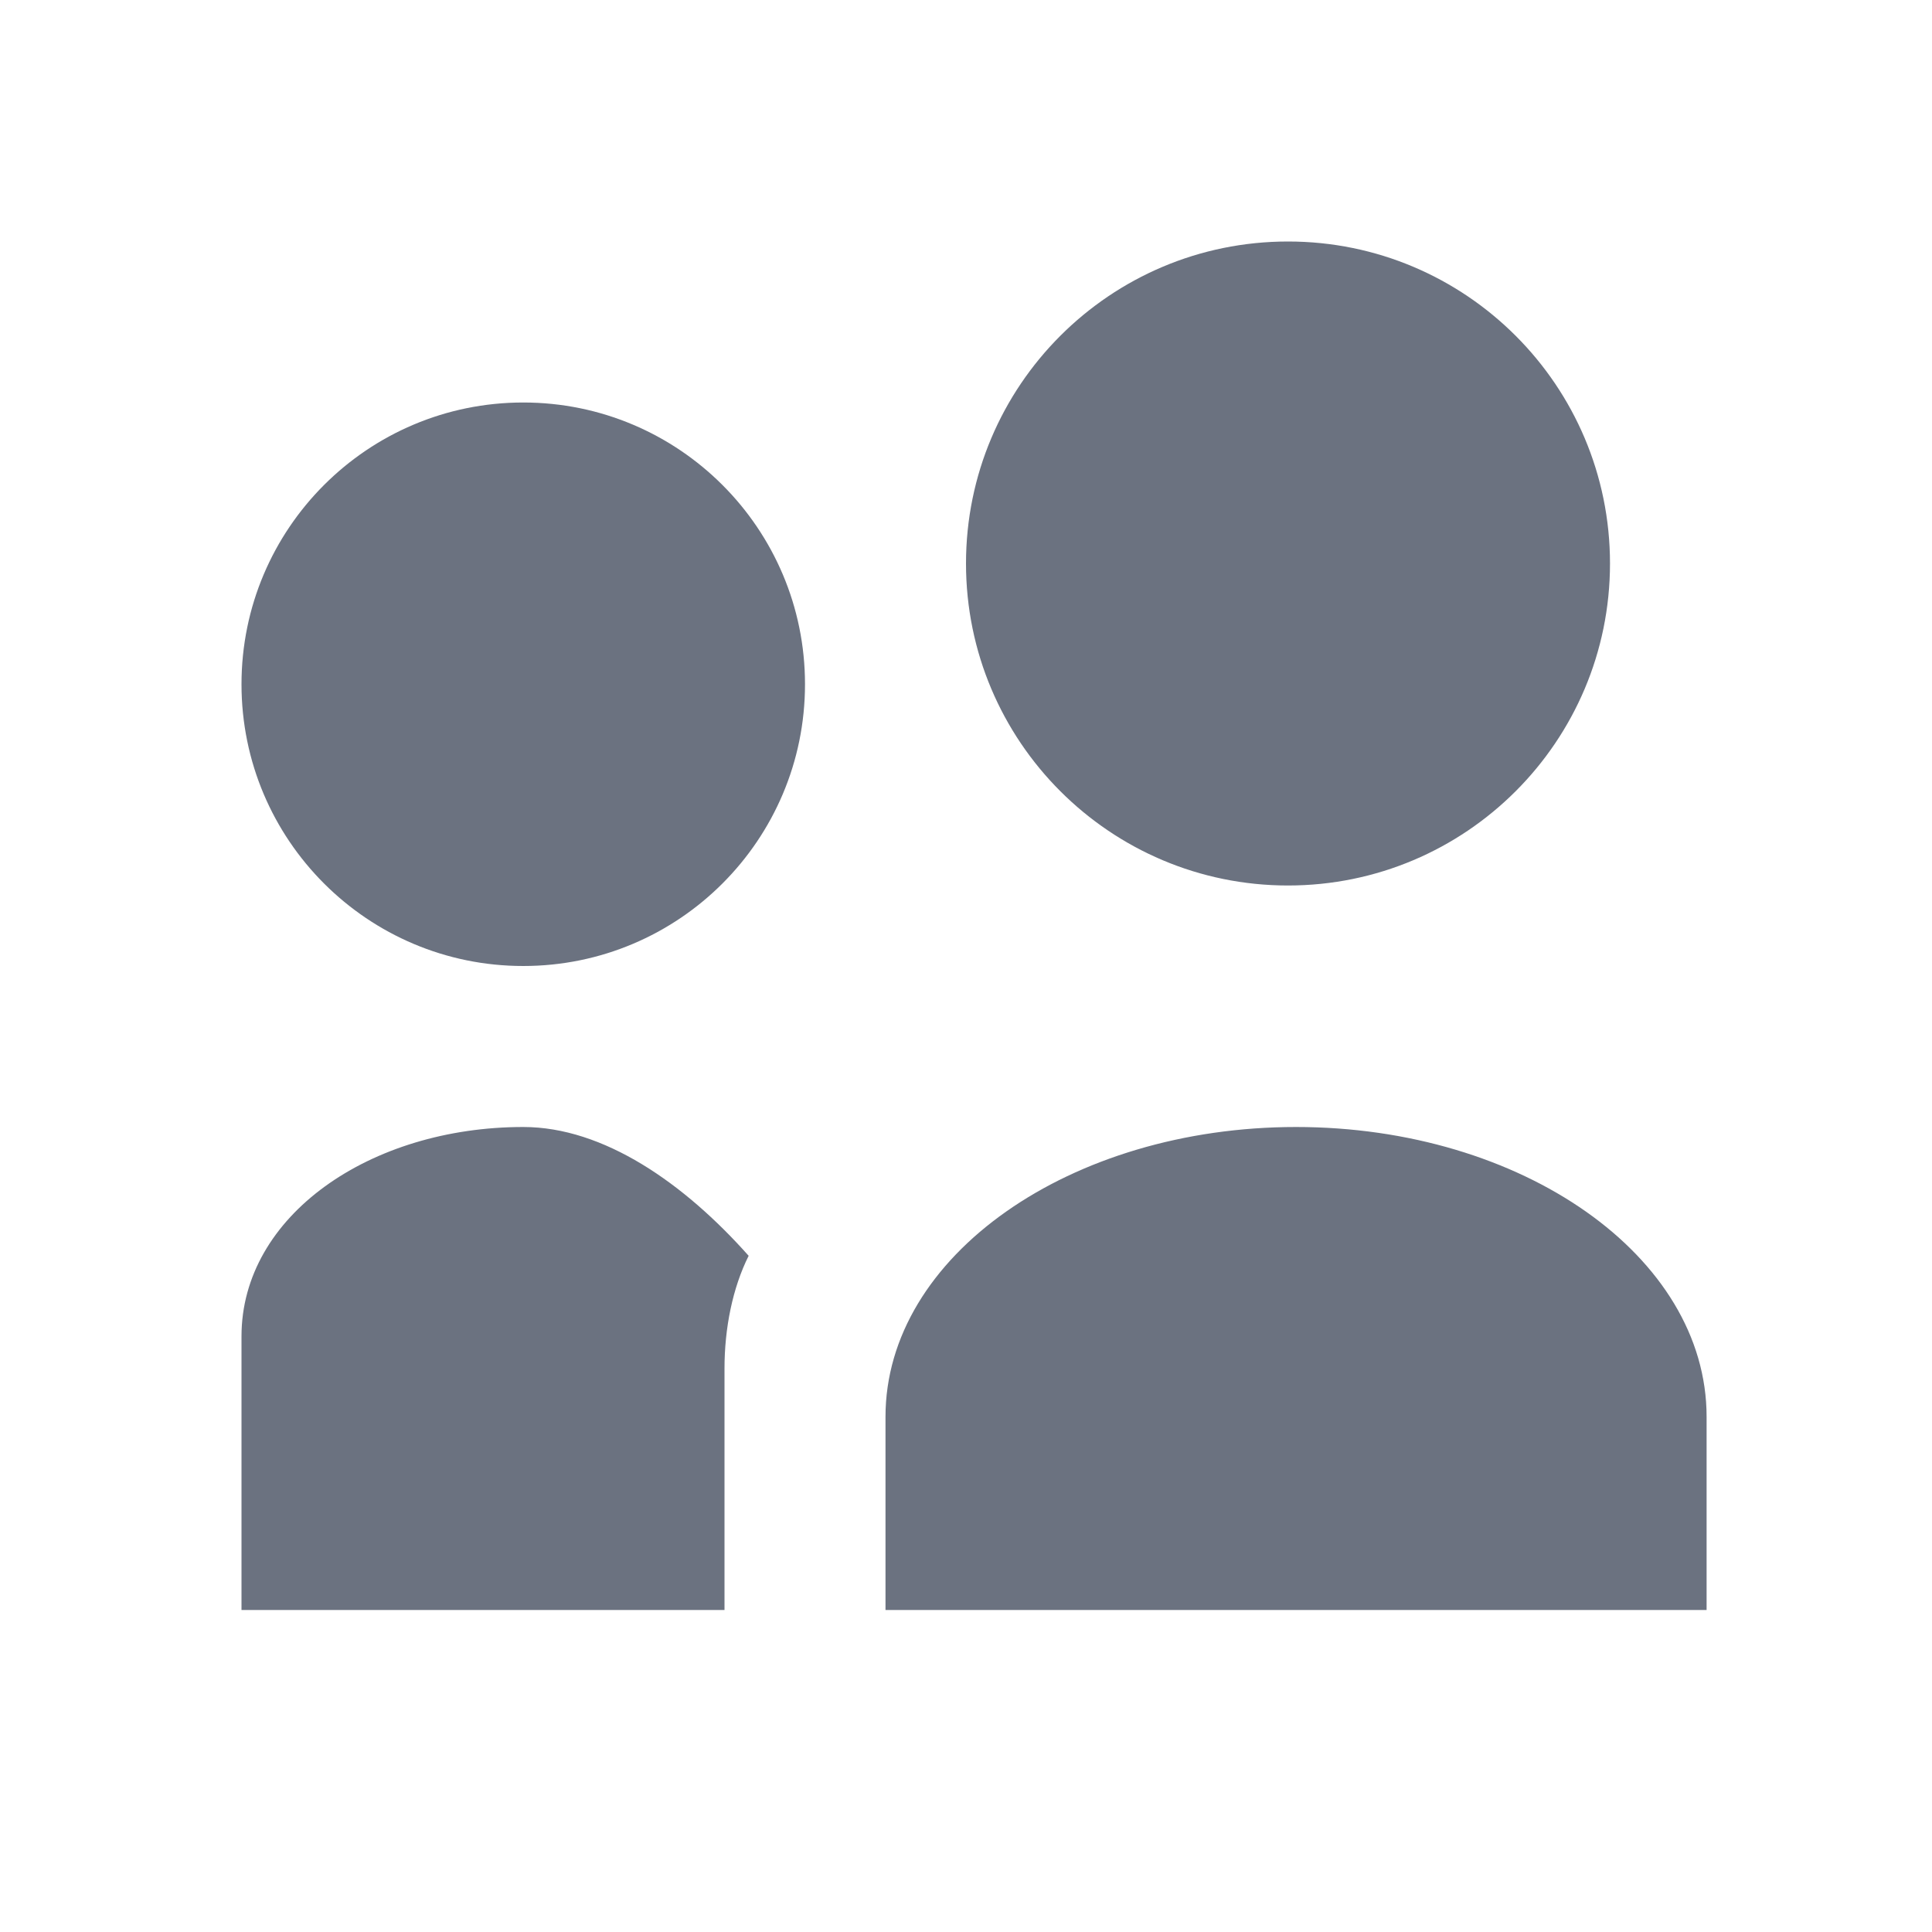
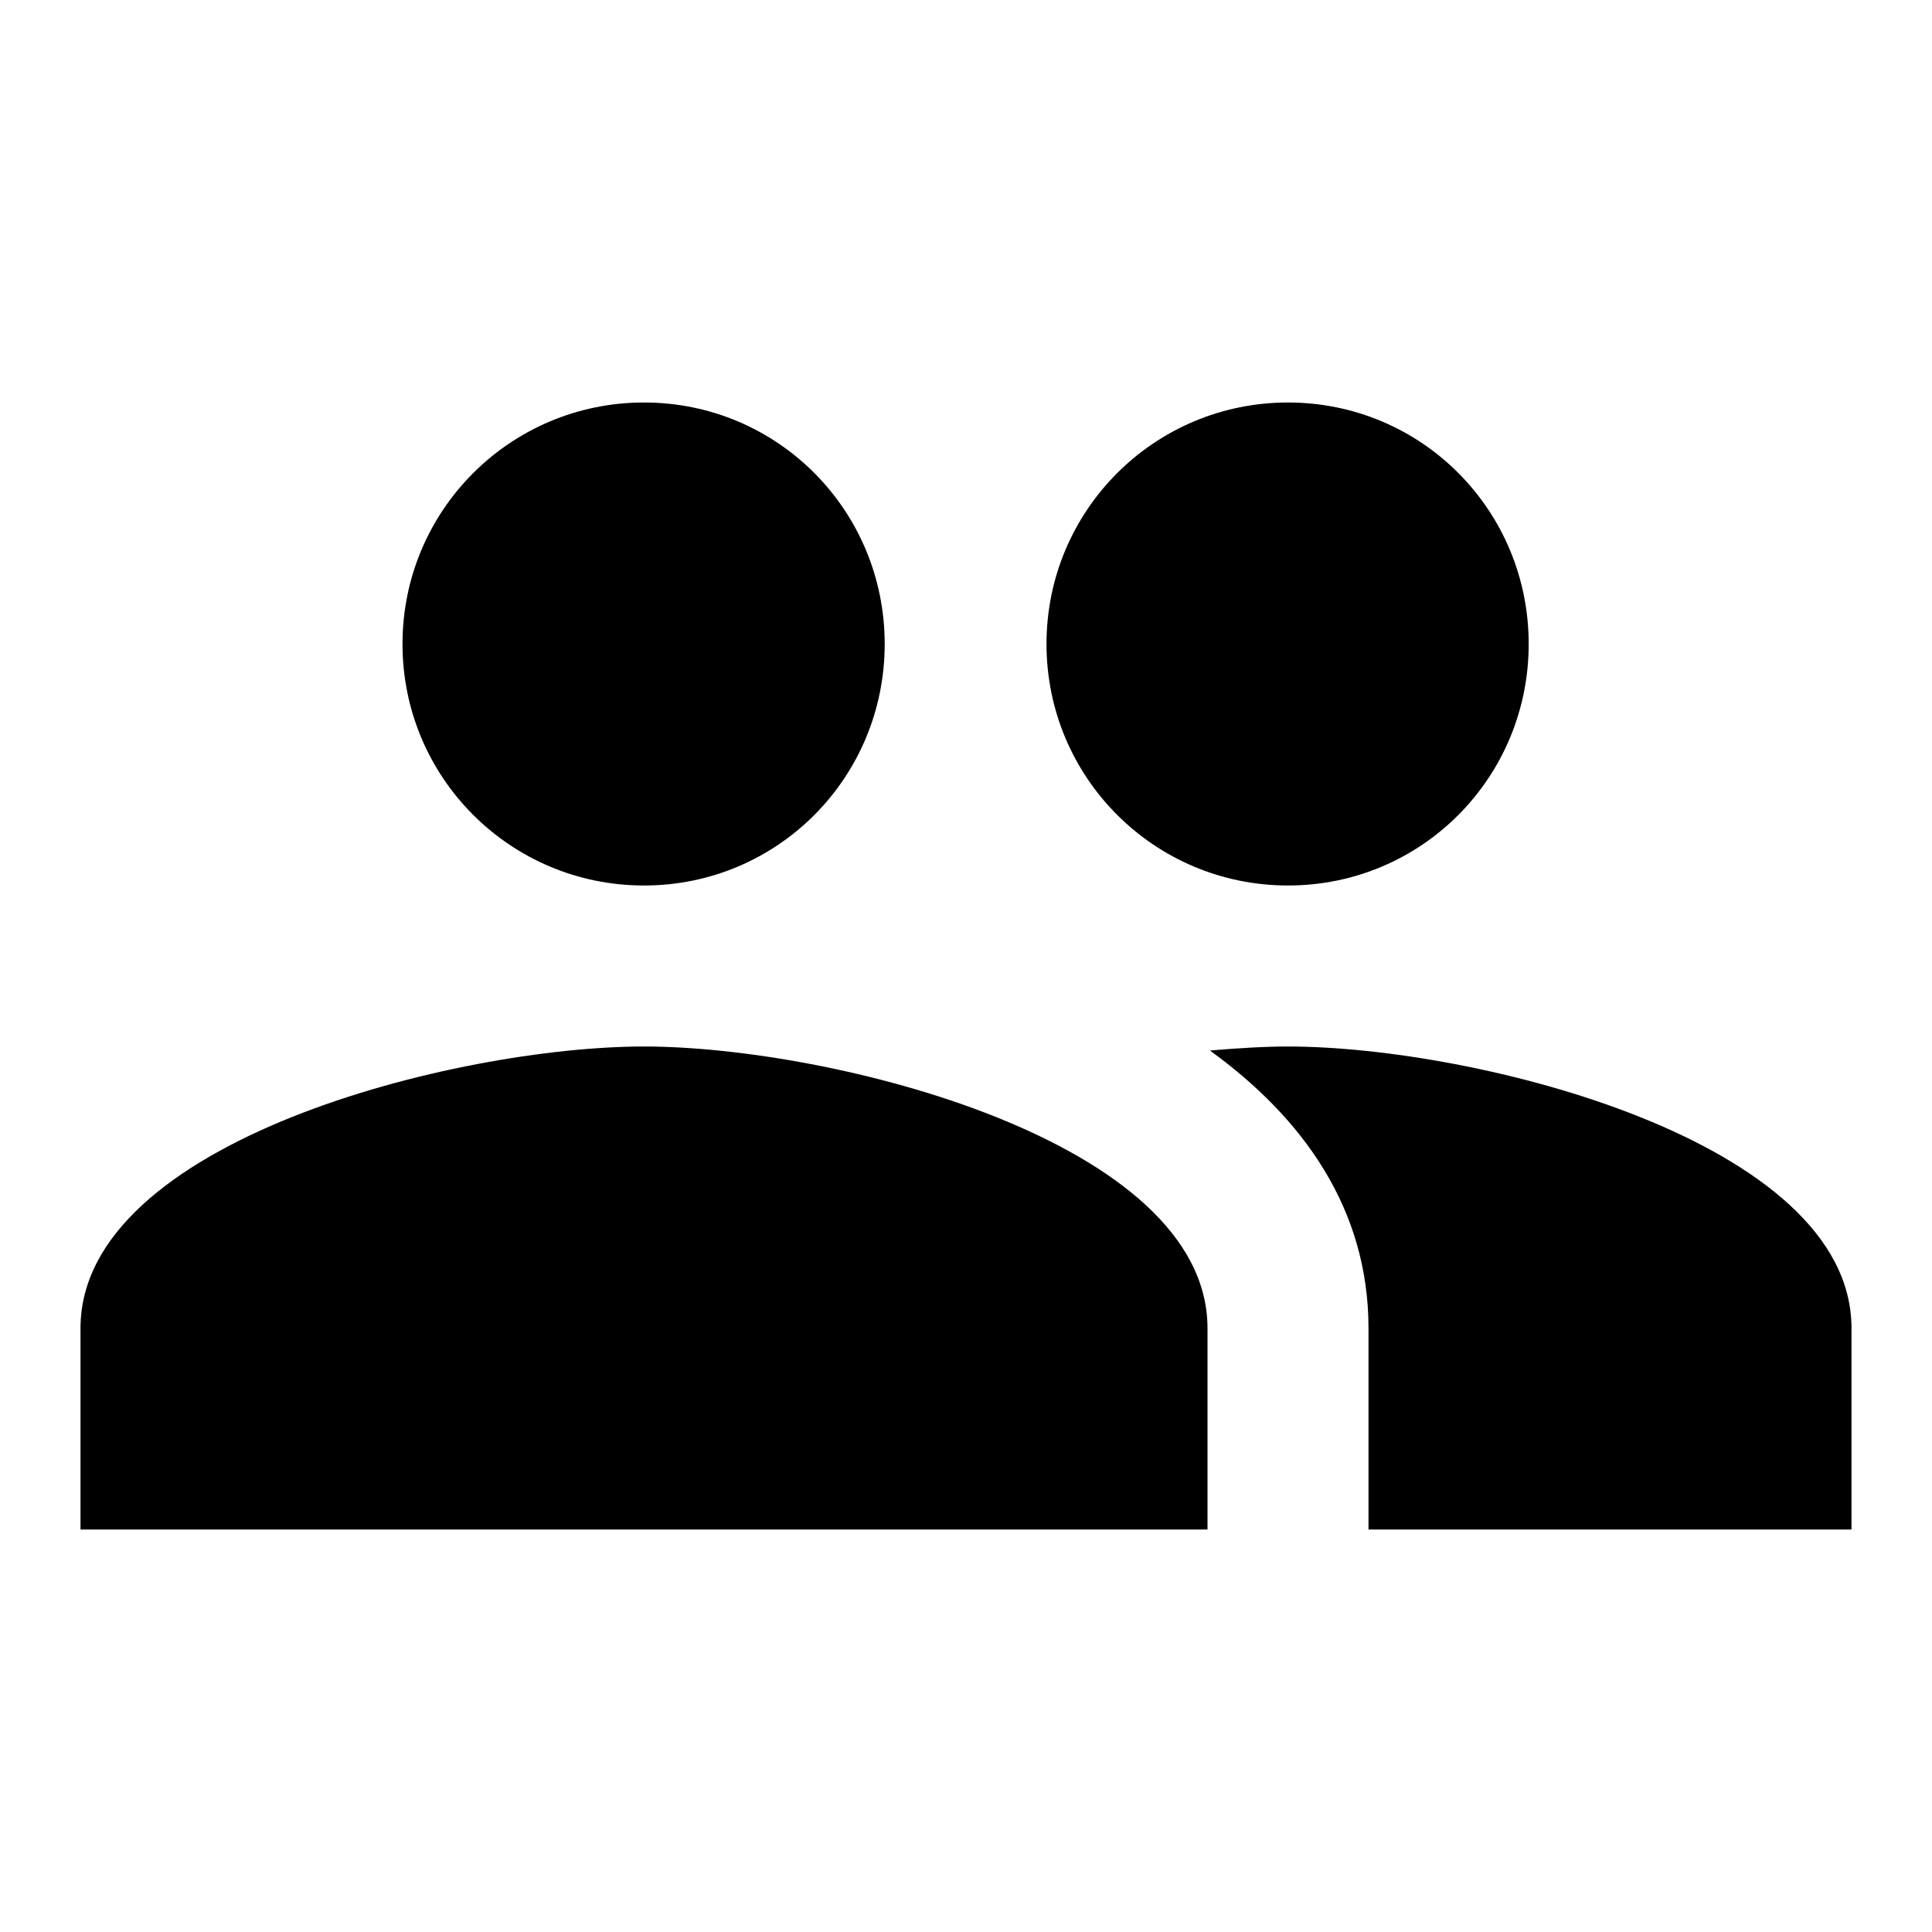
- <svg xmlns="http://www.w3.org/2000/svg" width="24" height="24" viewBox="0 0 24 24">
-   <path fill="#6B7280" d="M16 11a4 4 0 1 0-4-4a4 4 0 0 0 4 4ZM6.5 12a3.5 3.5 0 1 0-3.5-3.5A3.5 3.5 0 0 0 6.5 12Zm9.6 2c-2.8 0-5.1 1.6-5.1 3.6V20h10.2v-2.4c0-2-2.3-3.6-5.1-3.6ZM6.5 14C4.6 14 3 15.1 3 16.6V20h6v-3c0-.5.1-1 .3-1.4c-.8-.9-1.8-1.6-2.8-1.6Z" />
+ <svg xmlns="http://www.w3.org/2000/svg" viewBox="0 0 24 24">
+   <path fill="#000000" d="M16 11c1.66 0 2.99-1.34 2.99-3S17.66 5 16 5s-3 1.34-3 3 1.34 3 3 3zm-8 0c1.66 0 2.99-1.34 2.99-3S9.66 5 8 5 5 6.34 5 8s1.34 3 3 3zm0 2c-2.33 0-7 1.17-7 3.5V19h14v-2.5C15 14.17 10.33 13 8 13zm8 0c-.29 0-.62.02-.97.05 1.16.84 1.97 1.97 1.97 3.45V19h6v-2.5c0-2.33-4.67-3.5-7-3.5z" />
</svg>
